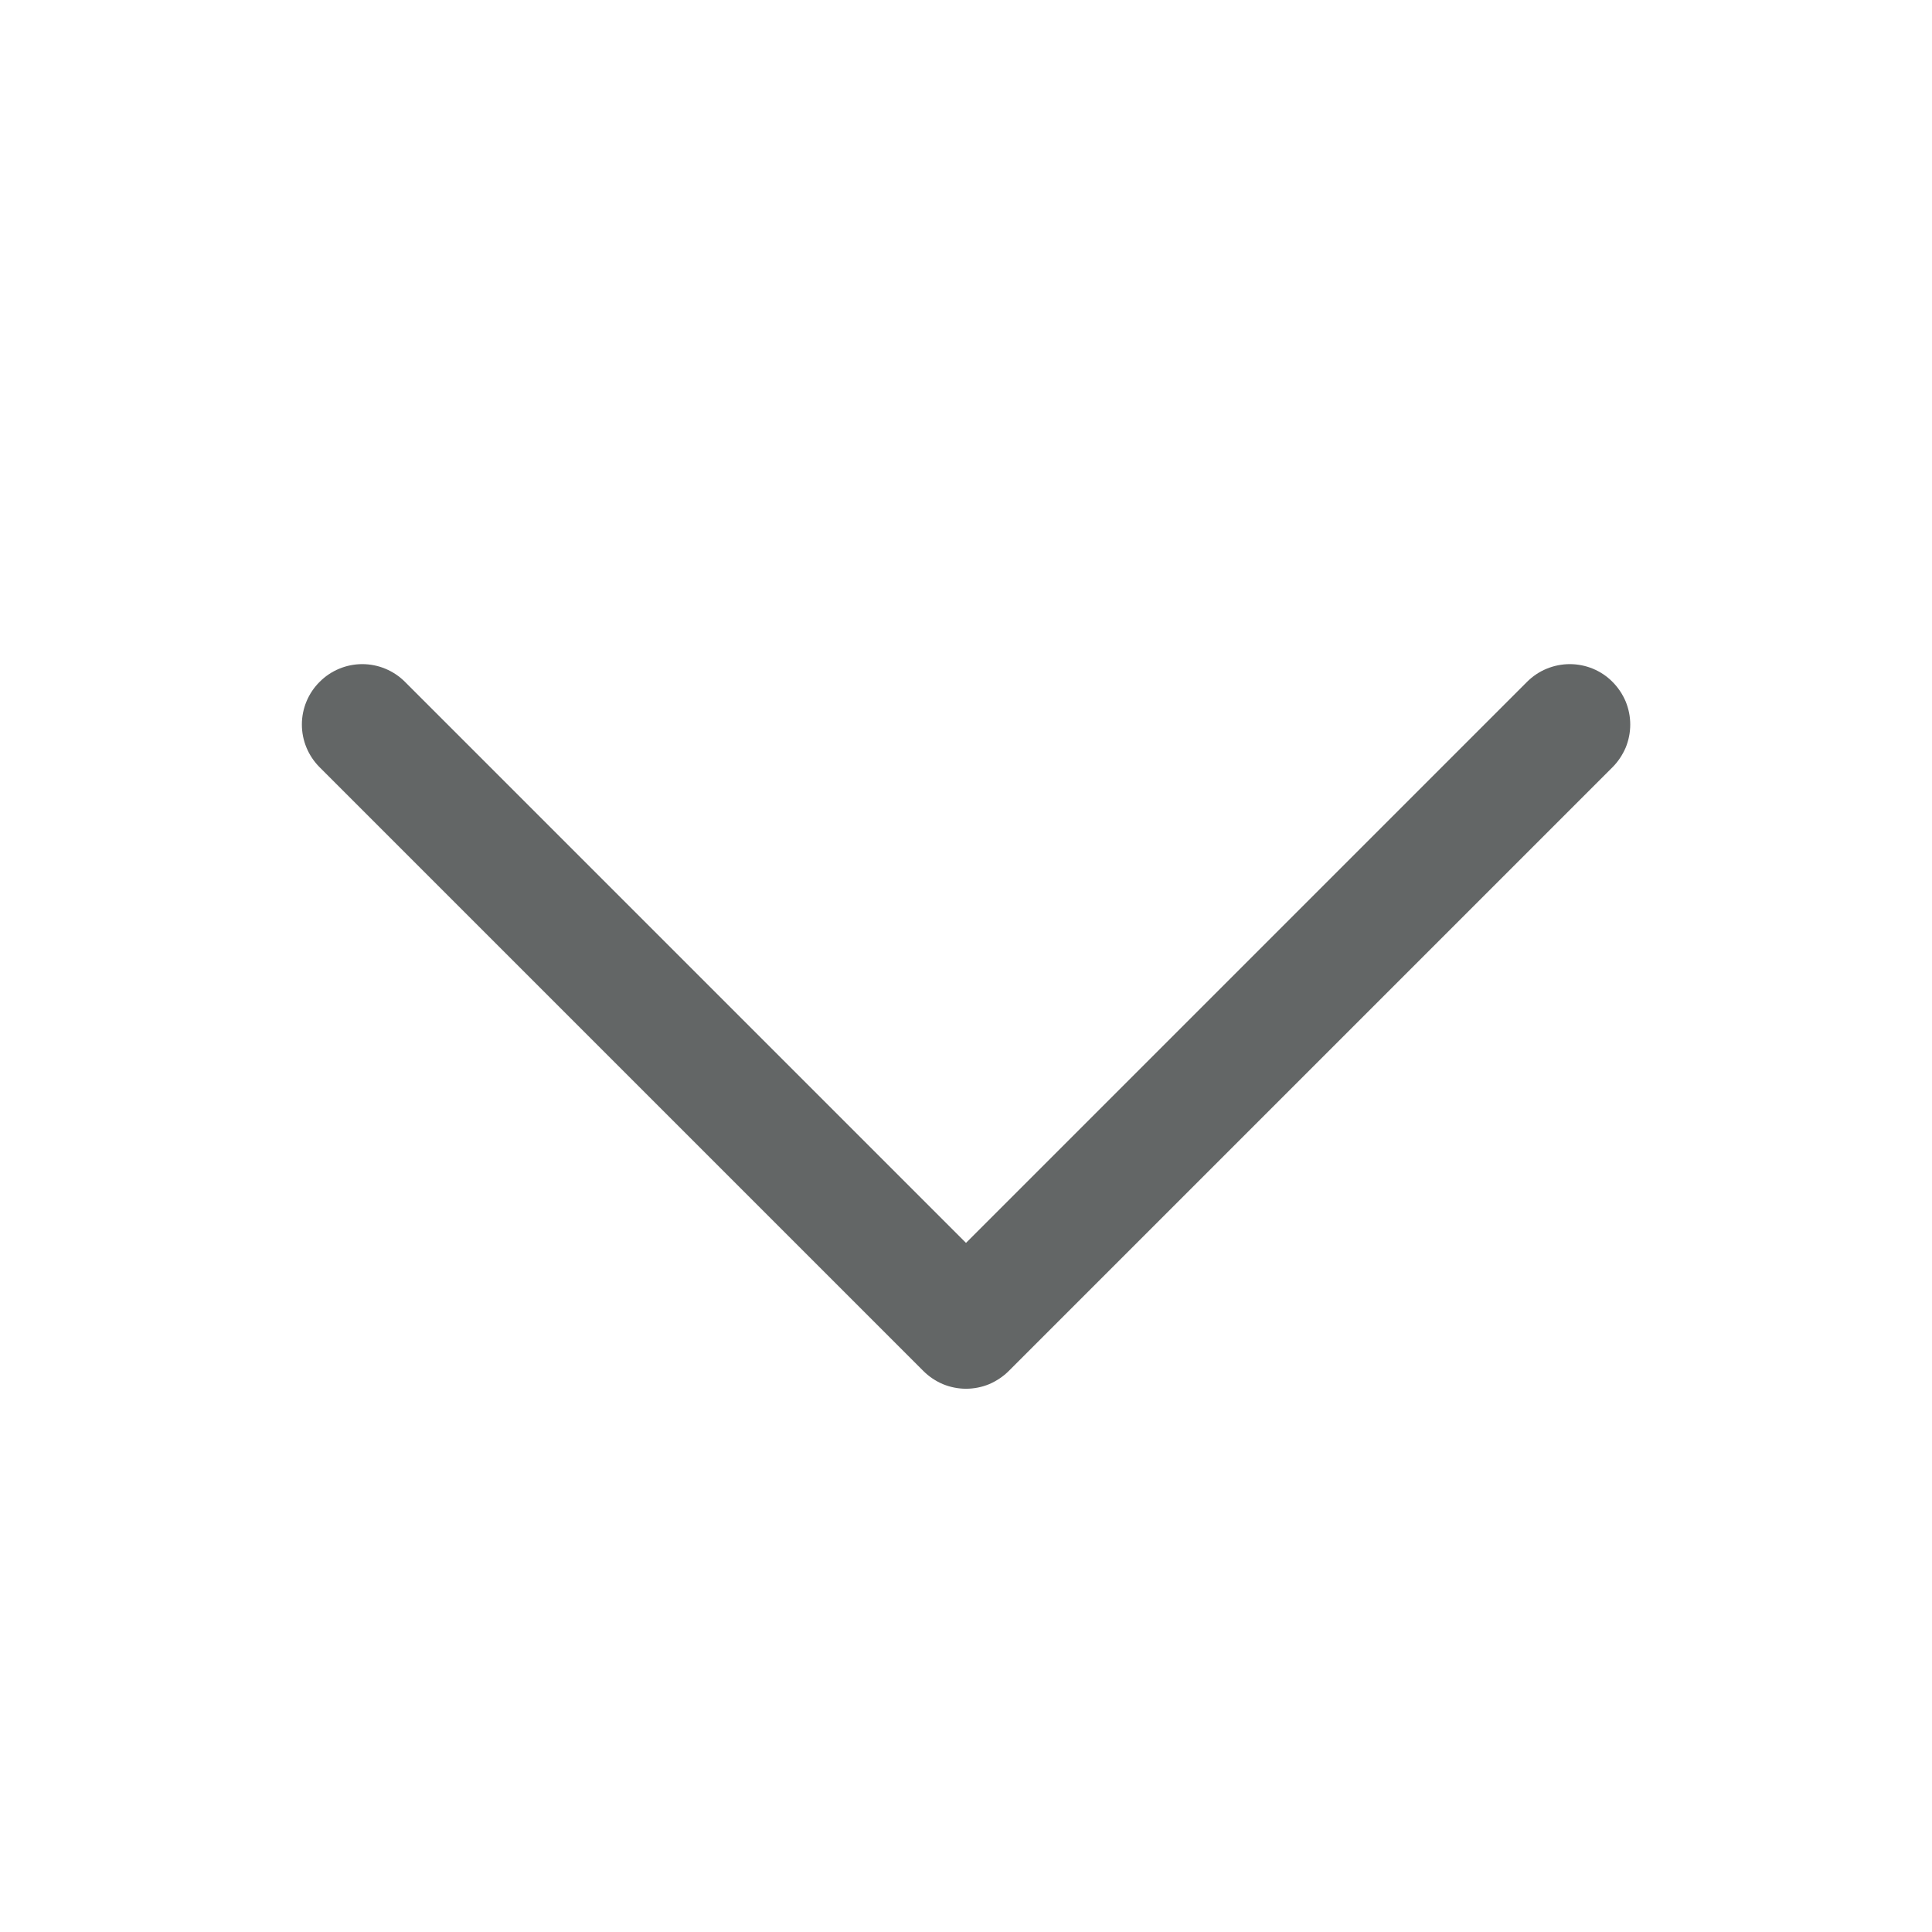
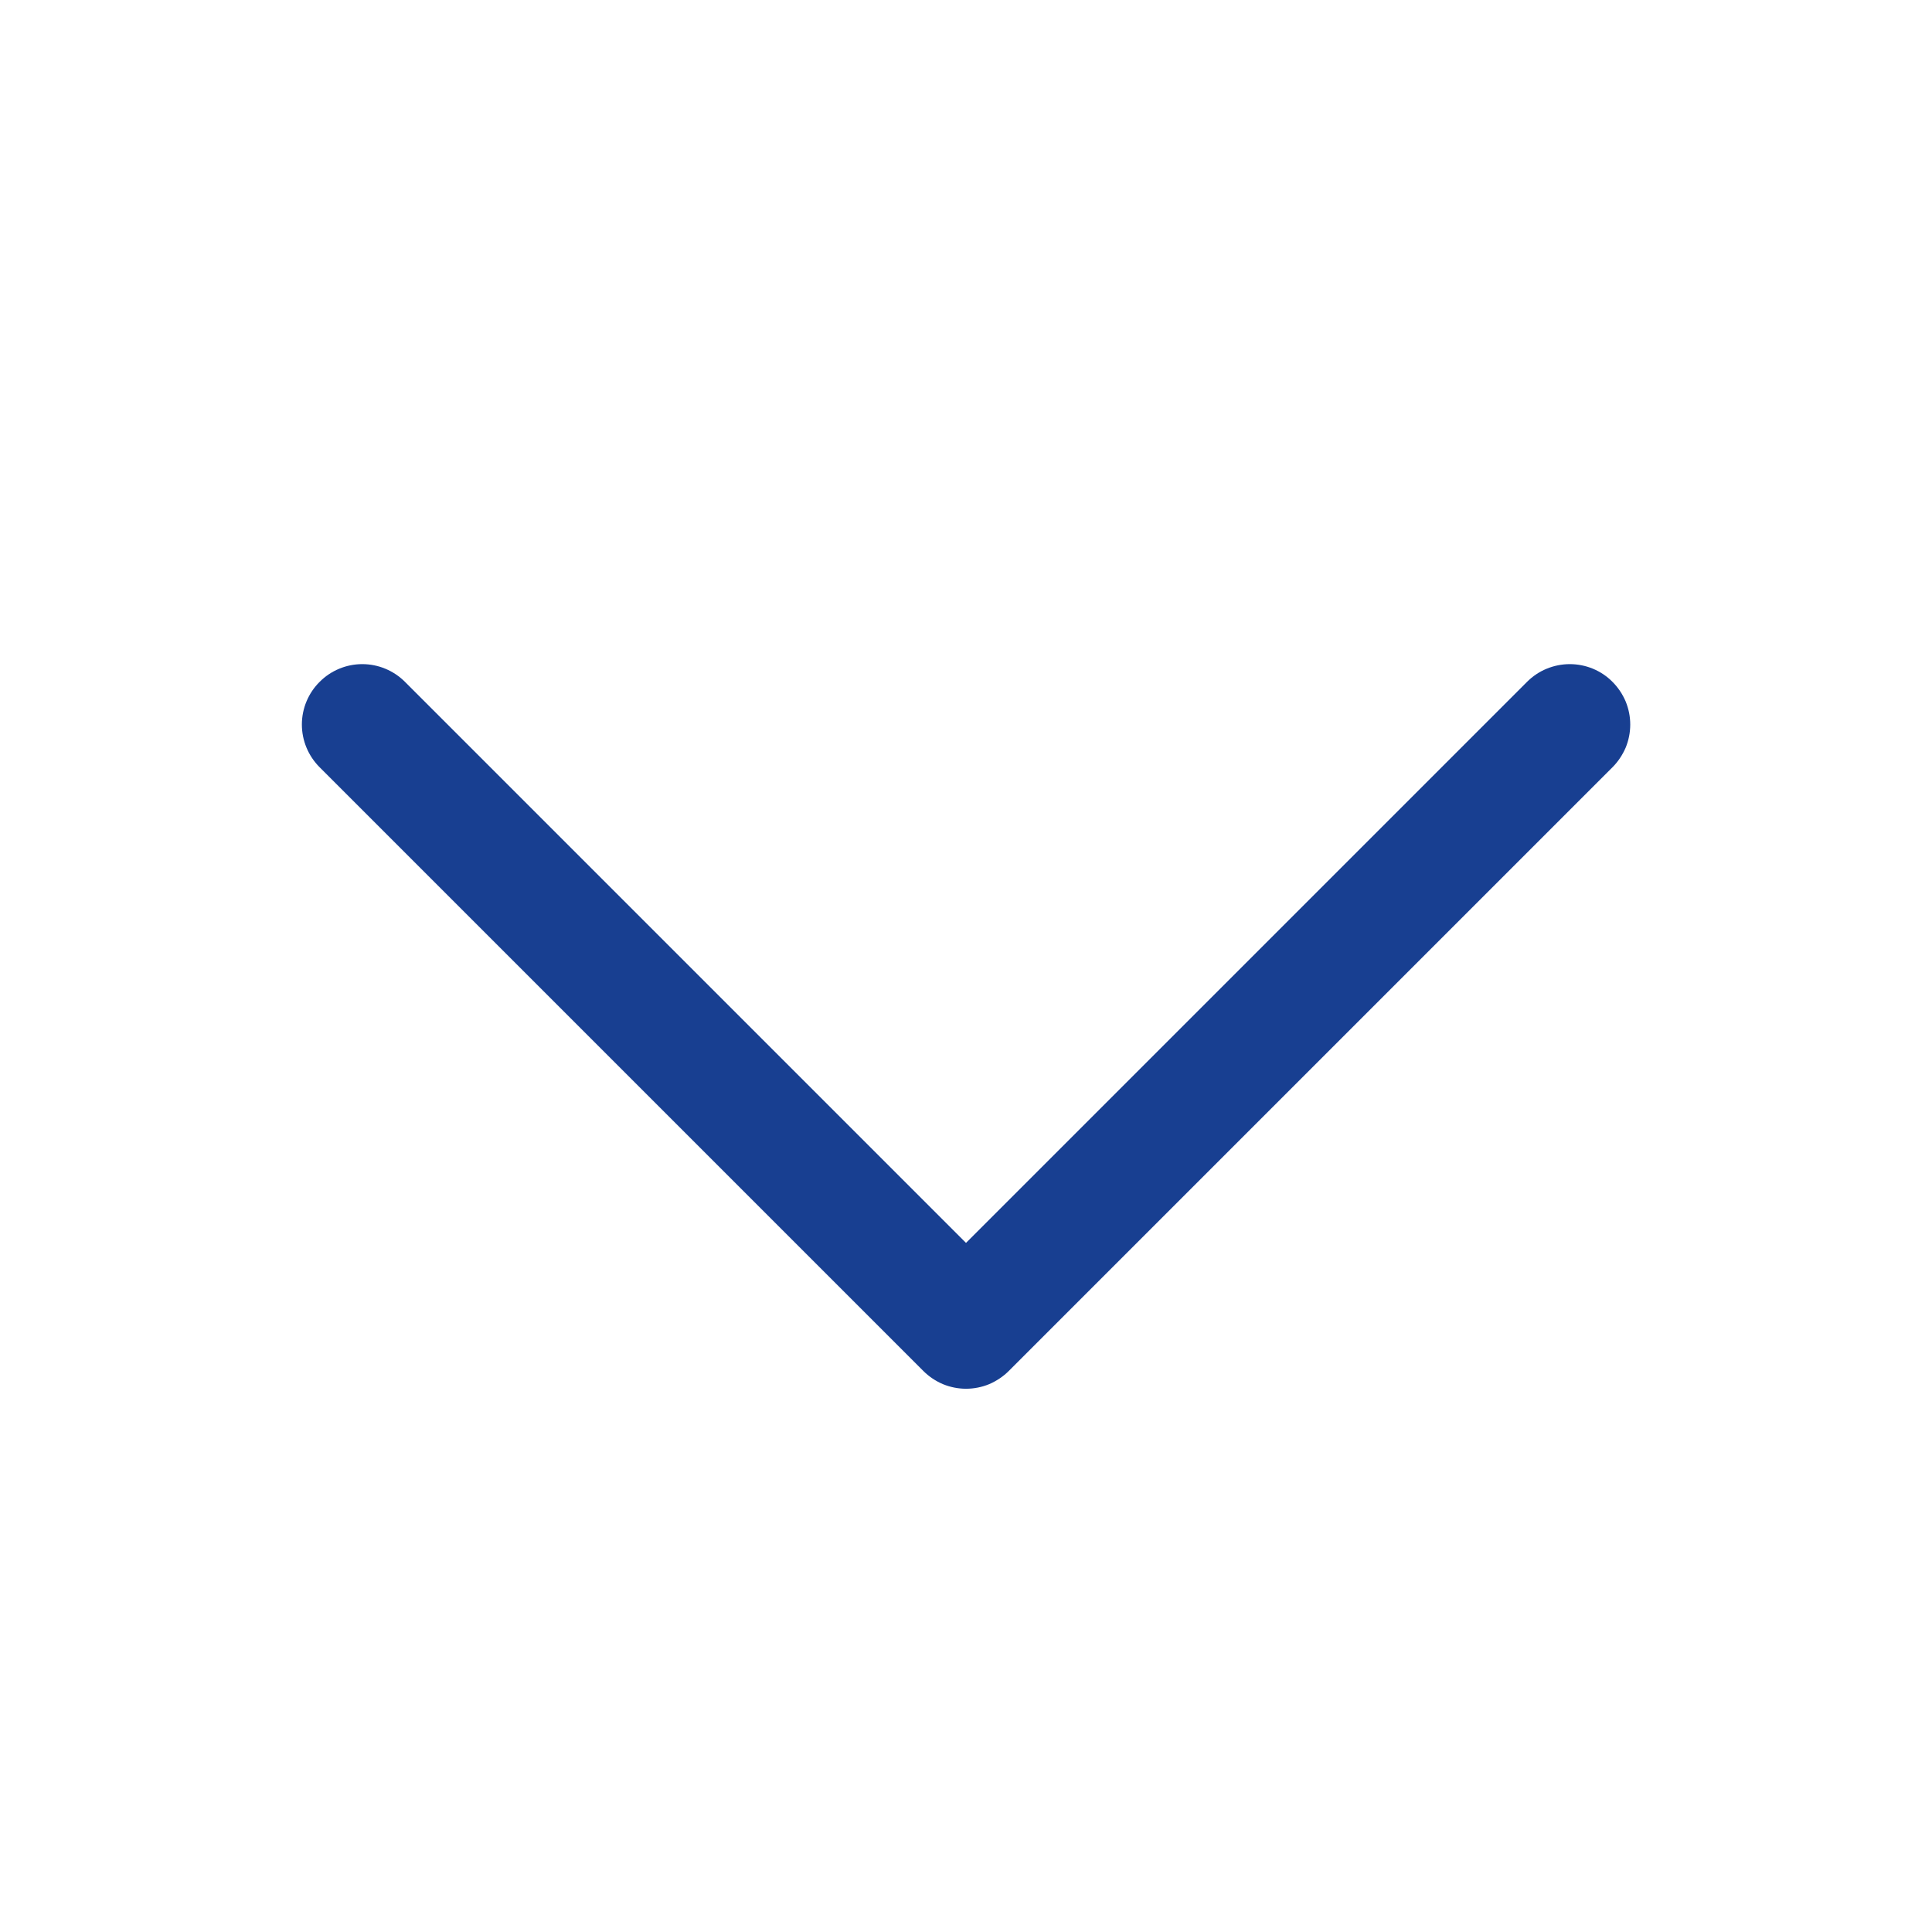
<svg xmlns="http://www.w3.org/2000/svg" width="16" height="16" viewBox="0 0 16 16" fill="none">
  <g id="Icon/Arrow/Down">
-     <path id="Vector" d="M13.354 6.354L8.354 11.354C8.308 11.4 8.252 11.437 8.192 11.463C8.131 11.488 8.066 11.501 8 11.501C7.935 11.501 7.87 11.488 7.809 11.463C7.748 11.437 7.693 11.4 7.647 11.354L2.647 6.354C2.553 6.26 2.5 6.133 2.5 6C2.5 5.868 2.553 5.74 2.647 5.647C2.74 5.553 2.868 5.5 3 5.5C3.133 5.5 3.26 5.553 3.354 5.647L8 10.293L12.646 5.647C12.693 5.6 12.748 5.563 12.809 5.538C12.87 5.513 12.935 5.5 13 5.5C13.066 5.5 13.131 5.513 13.192 5.538C13.252 5.563 13.308 5.6 13.354 5.647C13.4 5.693 13.437 5.748 13.463 5.809C13.488 5.87 13.501 5.935 13.501 6C13.501 6.066 13.488 6.131 13.463 6.192C13.437 6.252 13.4 6.308 13.354 6.354Z" fill="#636666" />
+     <path id="Vector" d="M13.354 6.354L8.354 11.354C8.308 11.4 8.252 11.437 8.192 11.463C8.131 11.488 8.066 11.501 8 11.501C7.935 11.501 7.87 11.488 7.809 11.463C7.748 11.437 7.693 11.4 7.647 11.354L2.647 6.354C2.553 6.26 2.5 6.133 2.5 6C2.5 5.868 2.553 5.74 2.647 5.647C2.74 5.553 2.868 5.5 3 5.5C3.133 5.5 3.26 5.553 3.354 5.647L8 10.293L12.646 5.647C12.693 5.6 12.748 5.563 12.809 5.538C12.87 5.513 12.935 5.5 13 5.5C13.066 5.5 13.131 5.513 13.192 5.538C13.252 5.563 13.308 5.6 13.354 5.647C13.4 5.693 13.437 5.748 13.463 5.809C13.488 5.87 13.501 5.935 13.501 6C13.501 6.066 13.488 6.131 13.463 6.192C13.437 6.252 13.4 6.308 13.354 6.354Z" fill="#183F91" />
  </g>
</svg>
